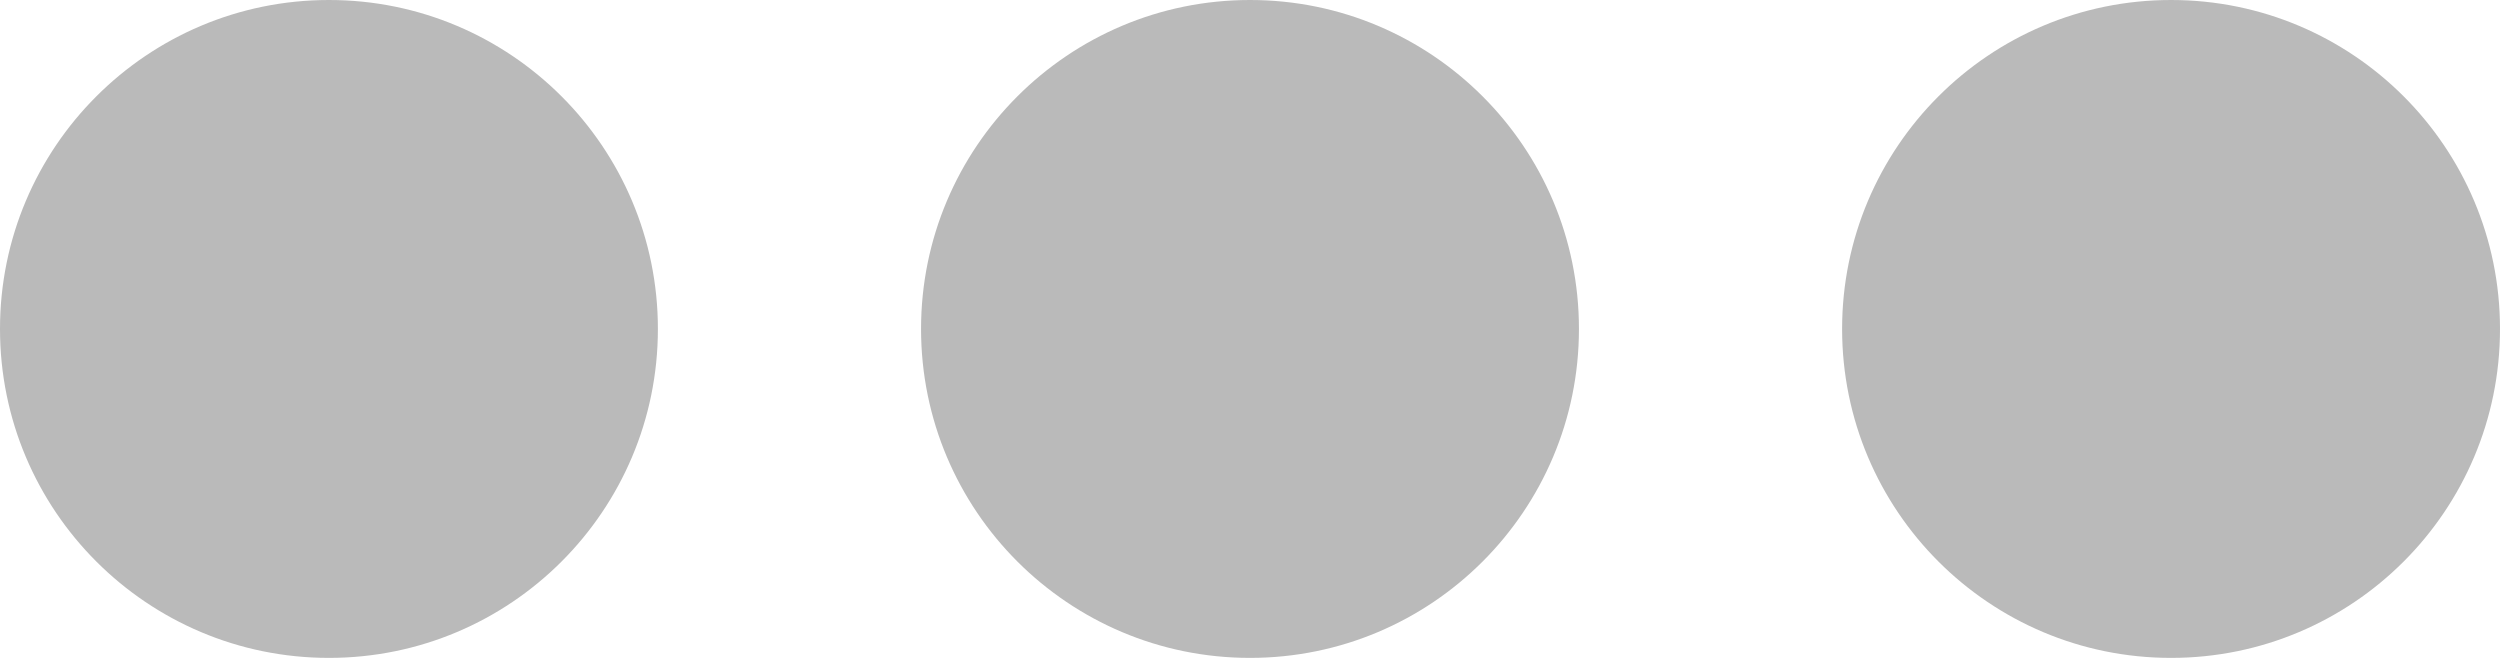
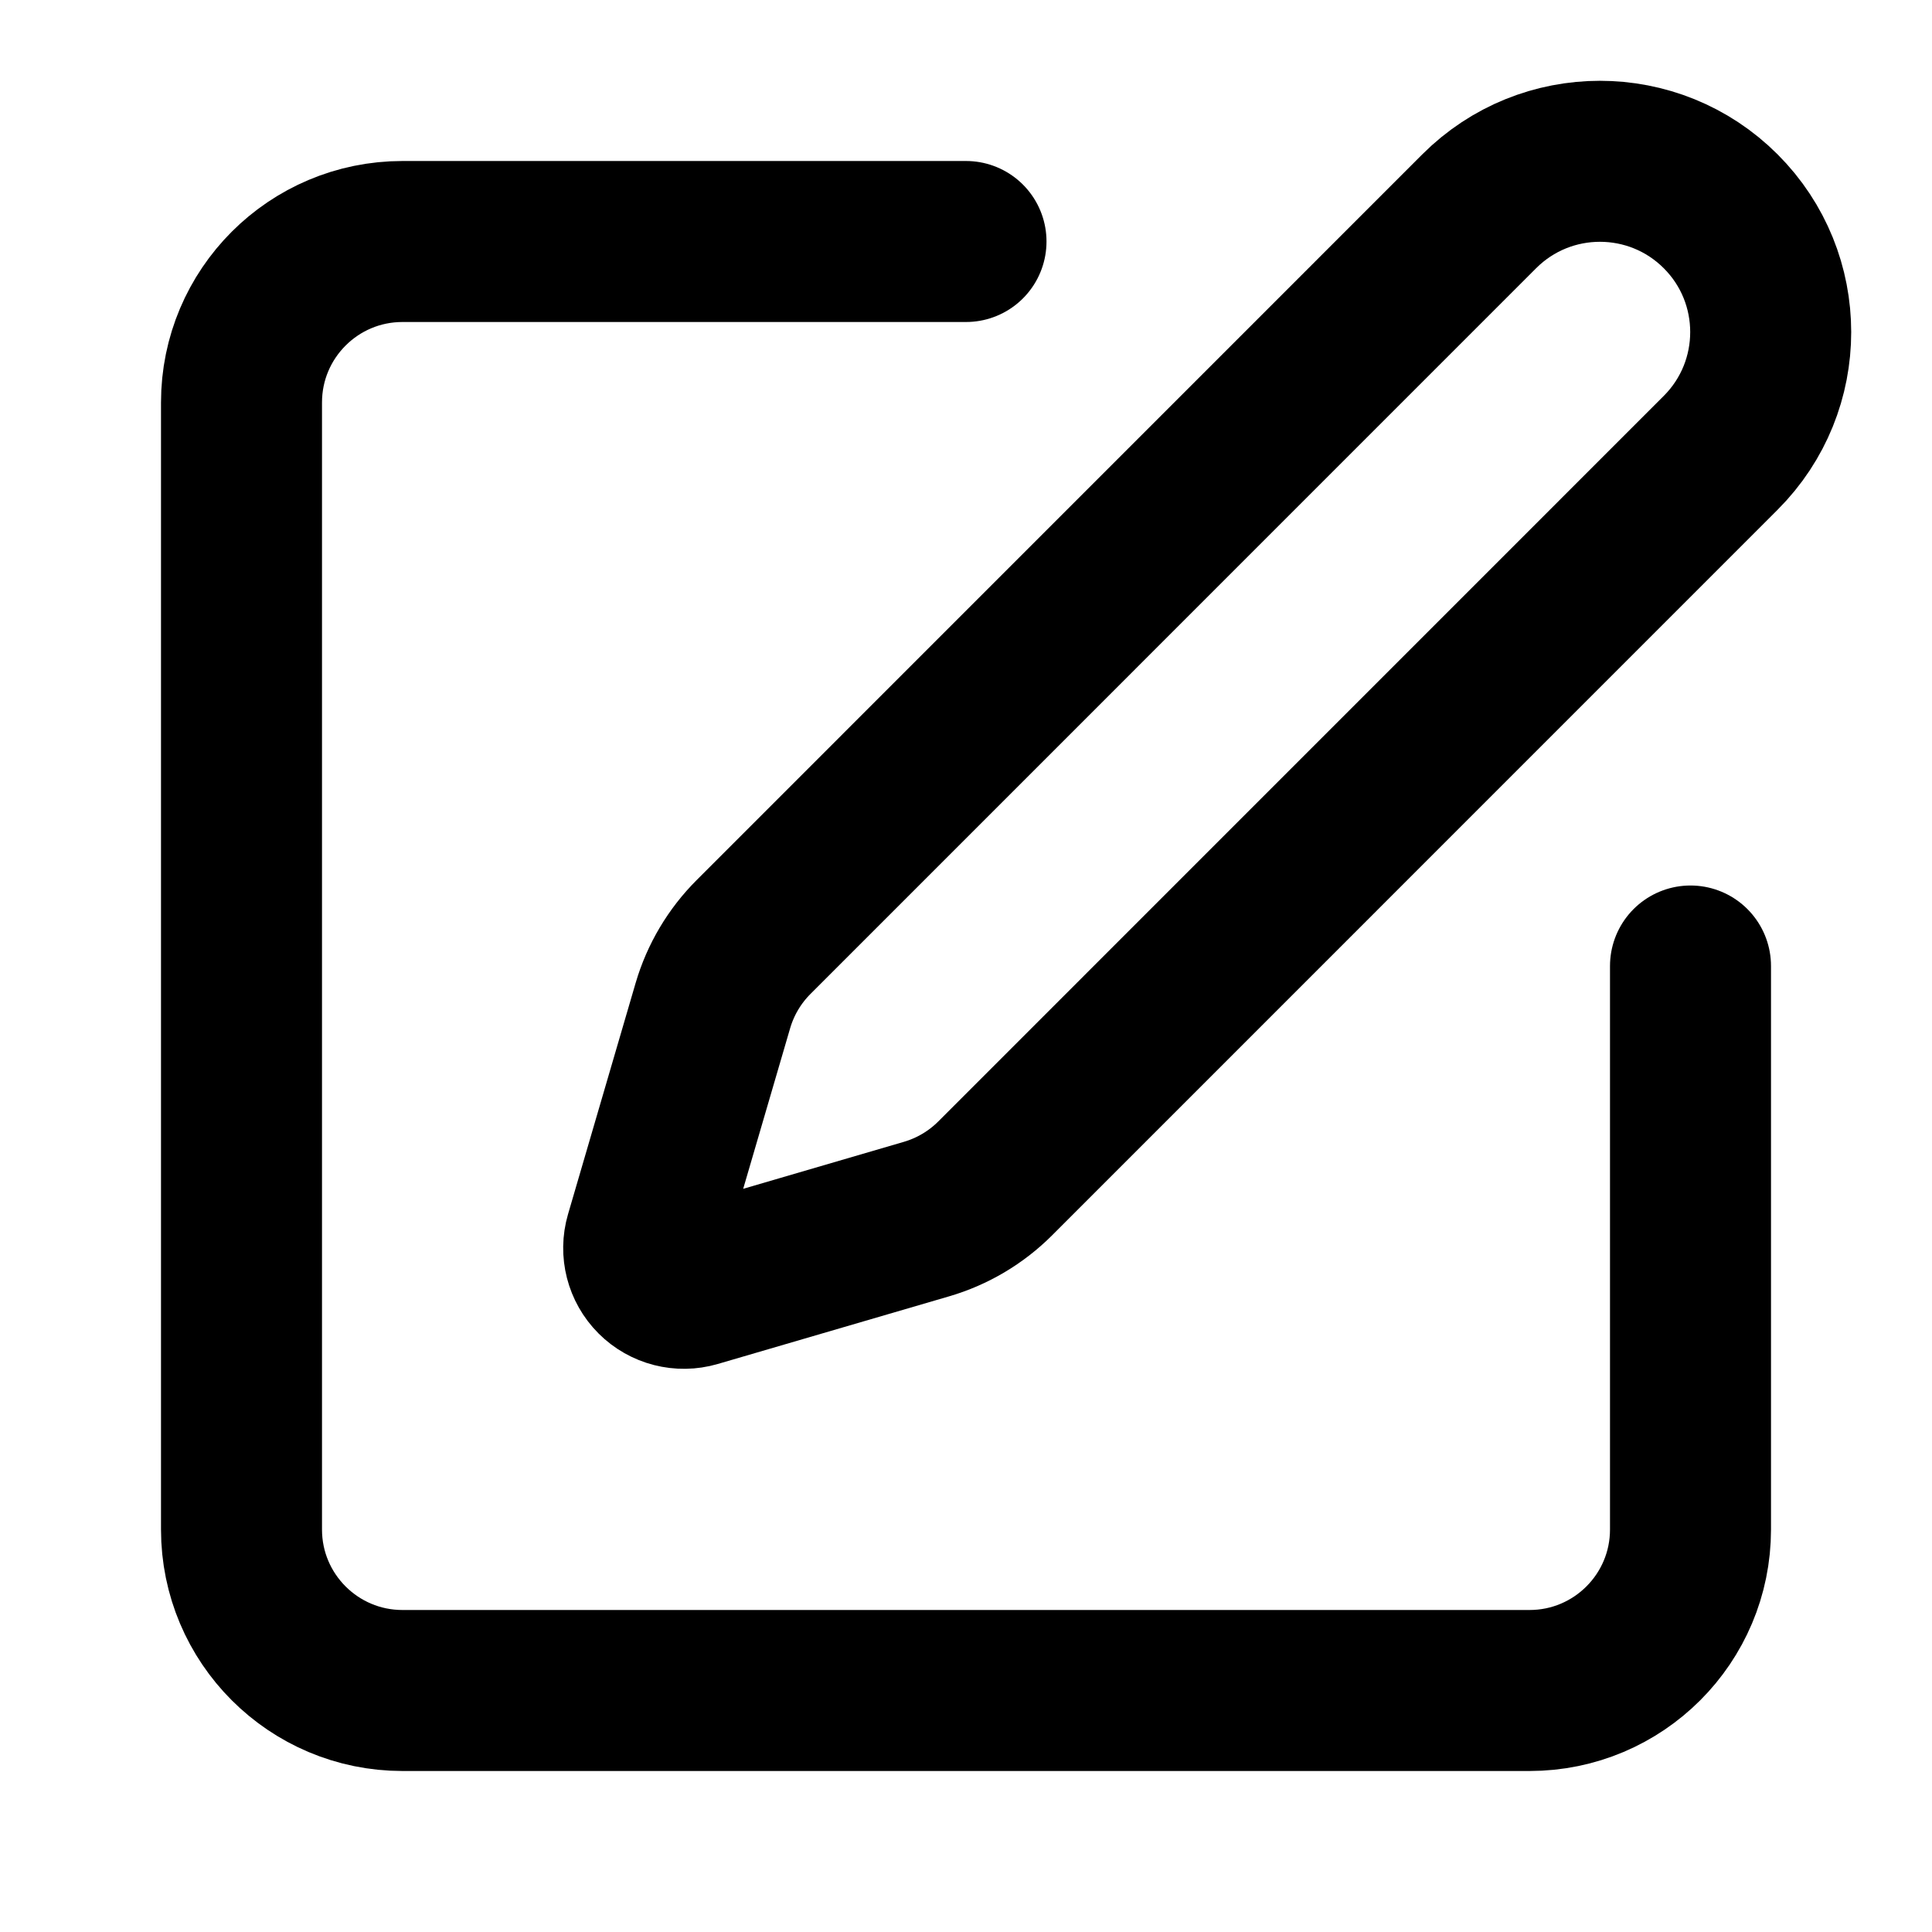
- <svg xmlns="http://www.w3.org/2000/svg" width="19" height="5" viewBox="0 0 19 5" fill="none">
-   <circle cx="2.5" cy="2.5" r="2.5" fill="#BABABA" />
-   <circle cx="9.5" cy="2.5" r="2.5" fill="#BABABA" />
-   <circle cx="16.5" cy="2.5" r="2.5" fill="#BABABA" />
+ <svg xmlns="http://www.w3.org/2000/svg" width="24" height="24" viewBox="0 0 24 24" fill="none" stroke="currentColor" stroke-width="2" stroke-linecap="round" stroke-linejoin="round" class="lucide lucide-square-pen-icon lucide-square-pen">
+   <path d="M12 3H5a2 2 0 0 0-2 2v14a2 2 0 0 0 2 2h14a2 2 0 0 0 2-2v-7" />
+   <path d="M18.375 2.625a1 1 0 0 1 3 3l-9.013 9.014a2 2 0 0 1-.853.505l-2.873.84a.5.5 0 0 1-.62-.62l.84-2.873a2 2 0 0 1 .506-.852z" />
</svg>
